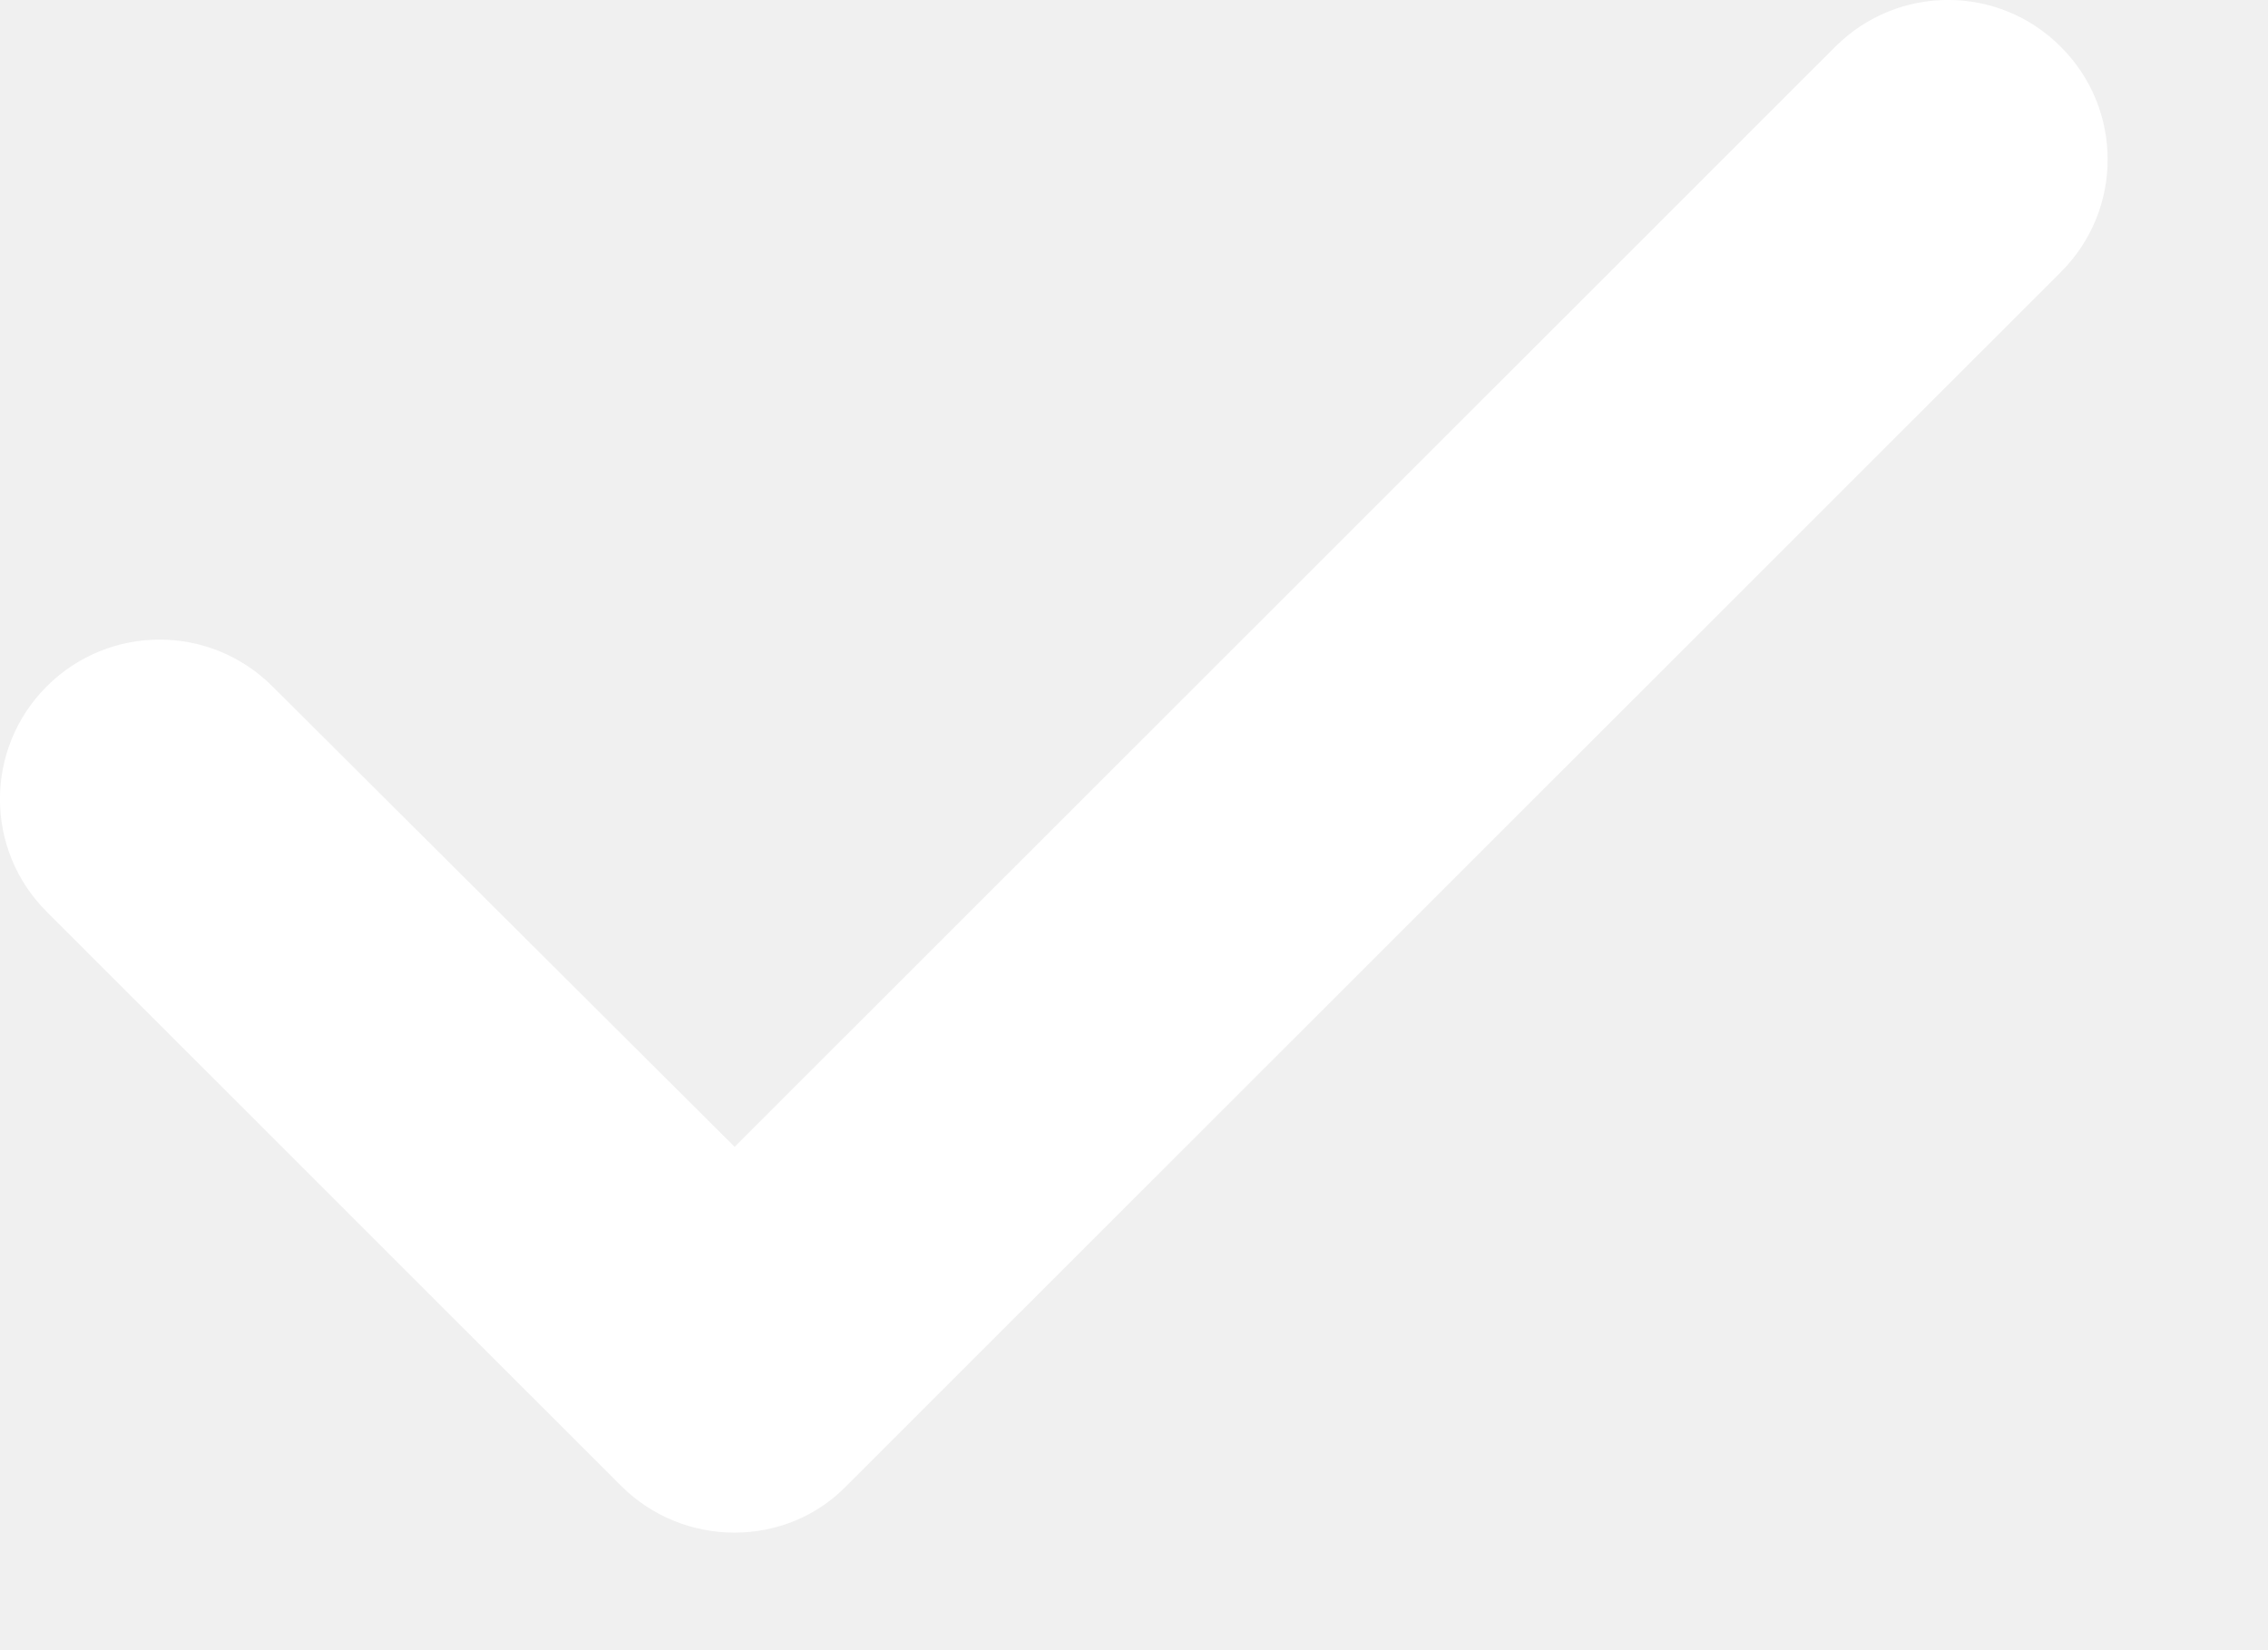
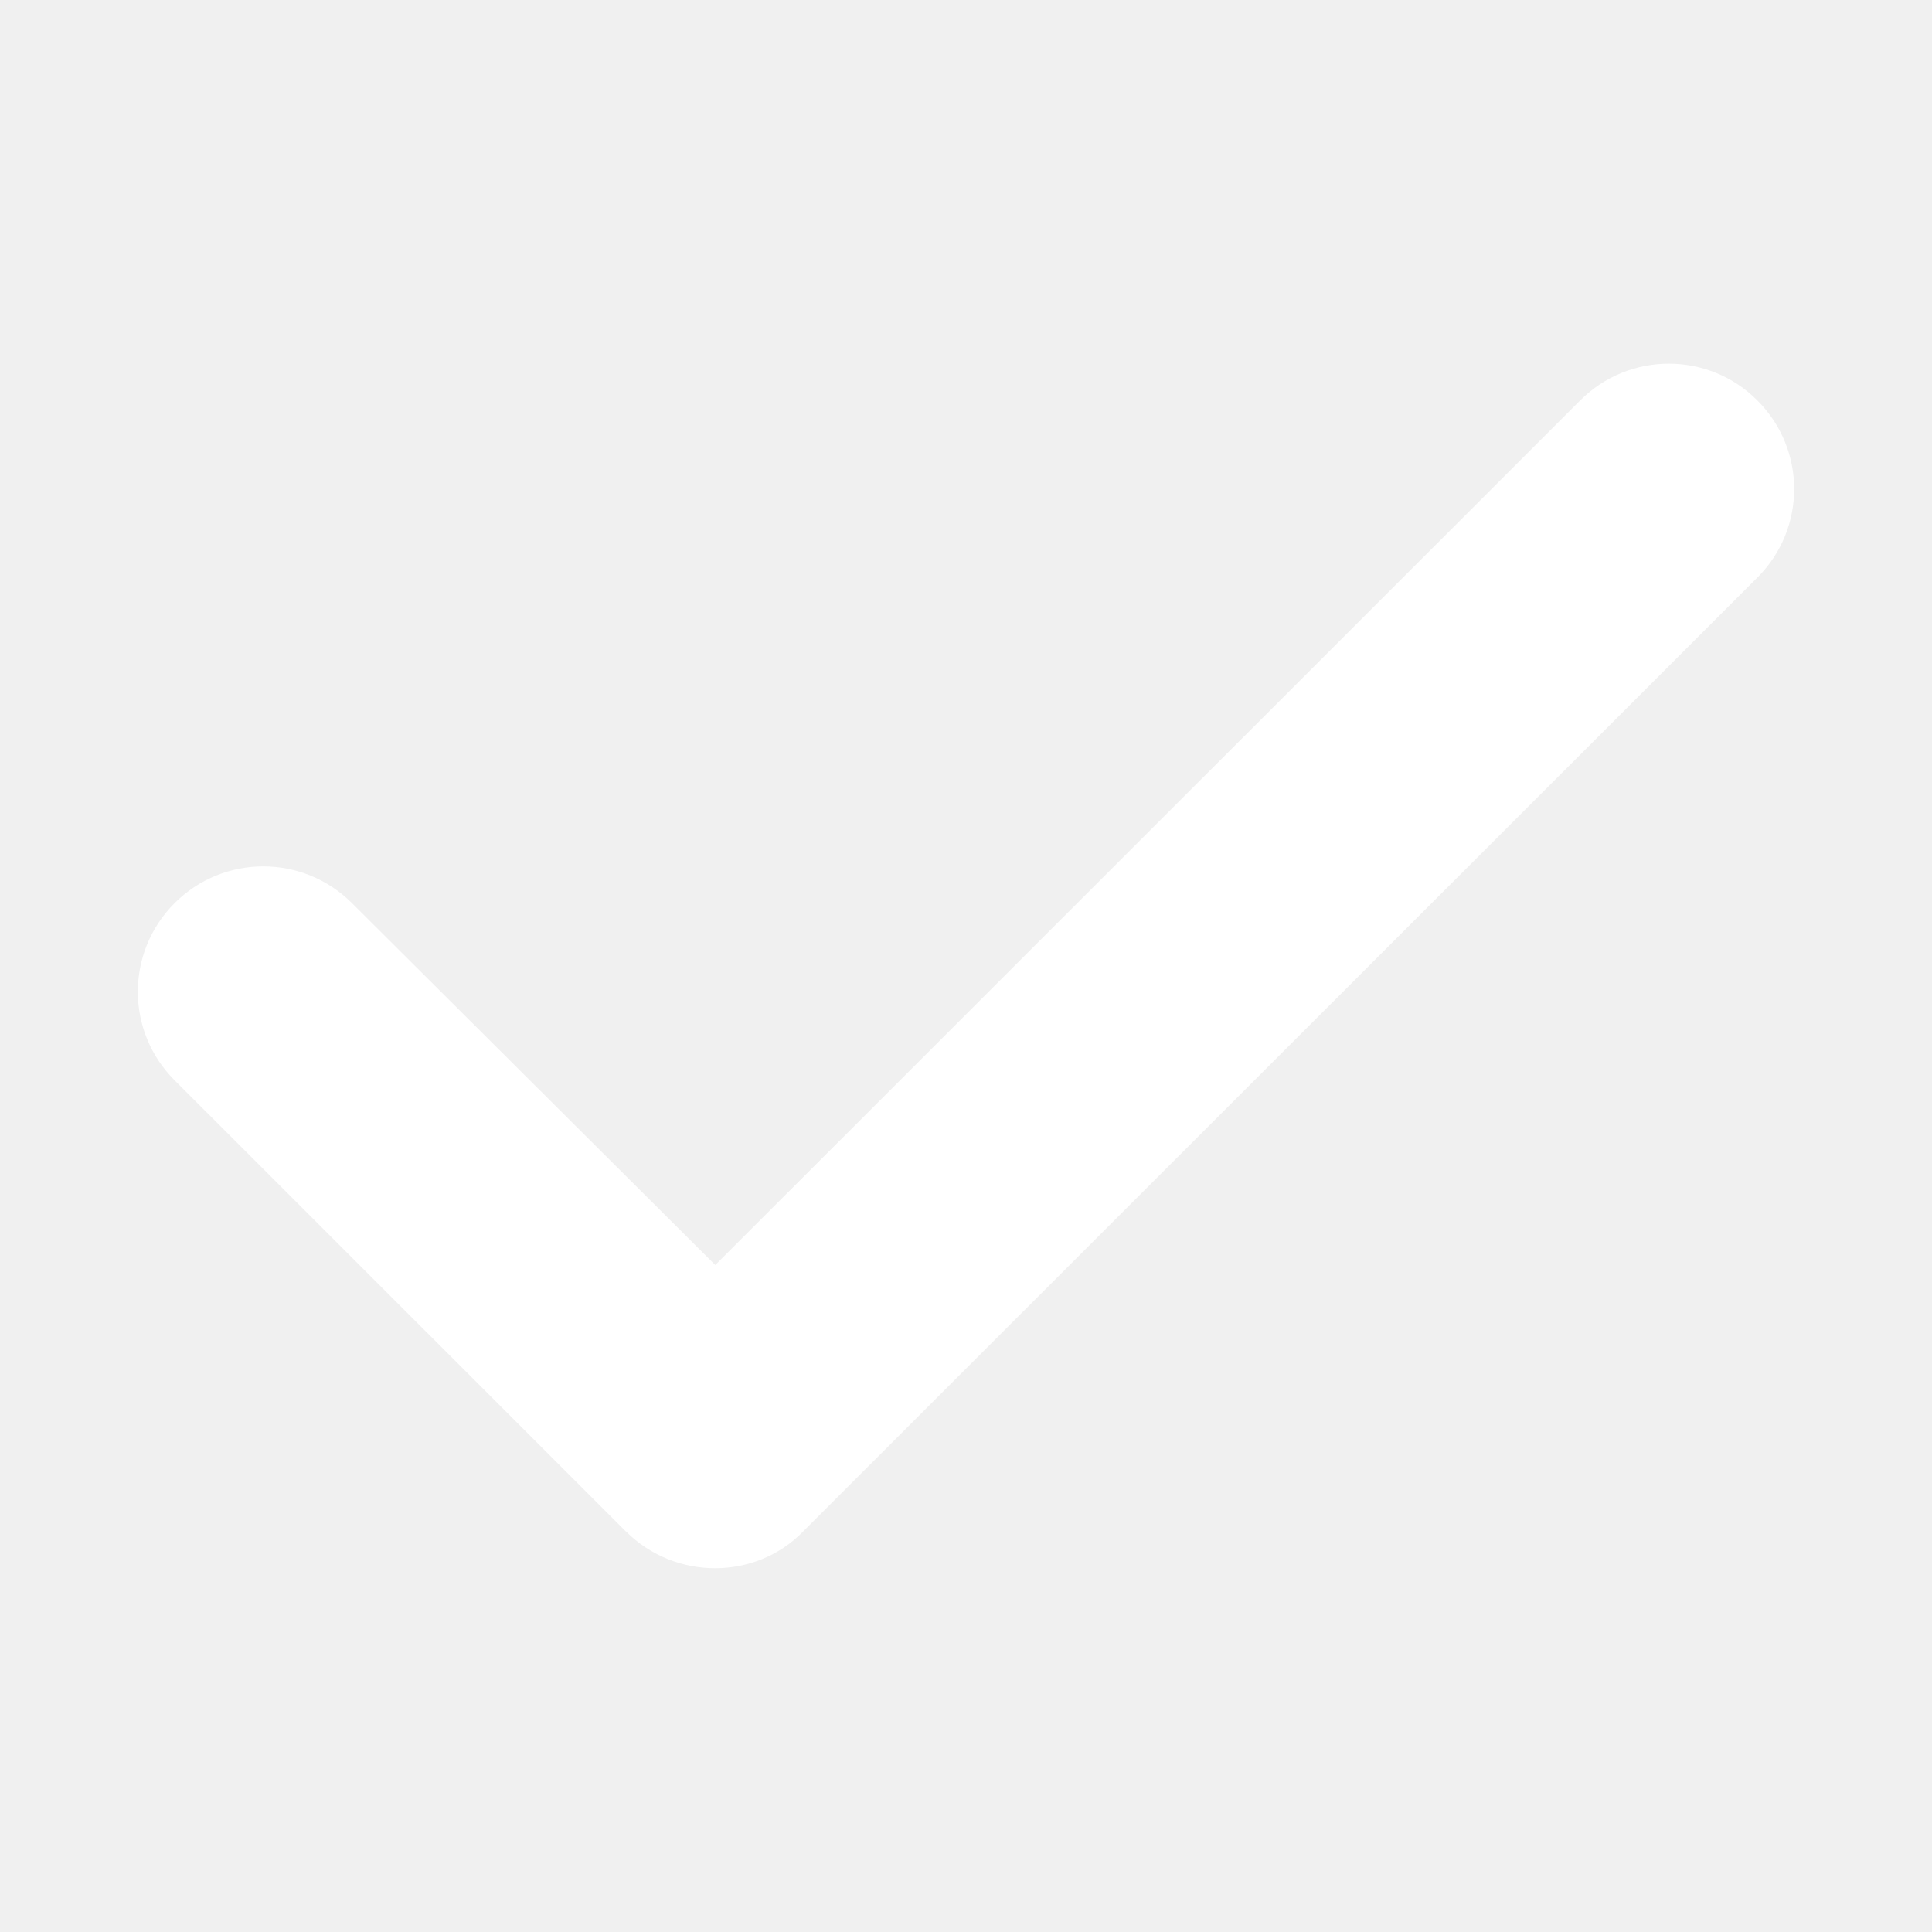
- <svg xmlns="http://www.w3.org/2000/svg" height="8" viewBox="0 0 11 8" width="11">
-   <path d="m319.012 5272.207-2.785-2.784c-.303-.302-.303-.791 0-1.094.303-.302.791-.302 1.094 0l2.242 2.234 5.338-5.336c.303-.303.792-.303 1.094 0 .303.302.303.791 0 1.093l-5.889 5.887c-.294.303-.791.303-1.094 0z" fill="#fff" fill-rule="evenodd" transform="translate(-316 -5265)" />
+ <svg xmlns="http://www.w3.org/2000/svg" height="18" viewBox="0 0 18 18" width="18">
+   <path d="m5.831 14.268-4.204-4.203c-.457-.456-.457-1.194 0-1.651.457-.456 1.194-.456 1.652 0l3.385 3.372 8.058-8.055c.457-.457 1.196-.457 1.651 0 .457.456.457 1.194 0 1.65l-8.89 8.887c-.444.457-1.194.457-1.651 0z" fill="#fff" fill-rule="evenodd" stroke-width="1.51" />
</svg>
